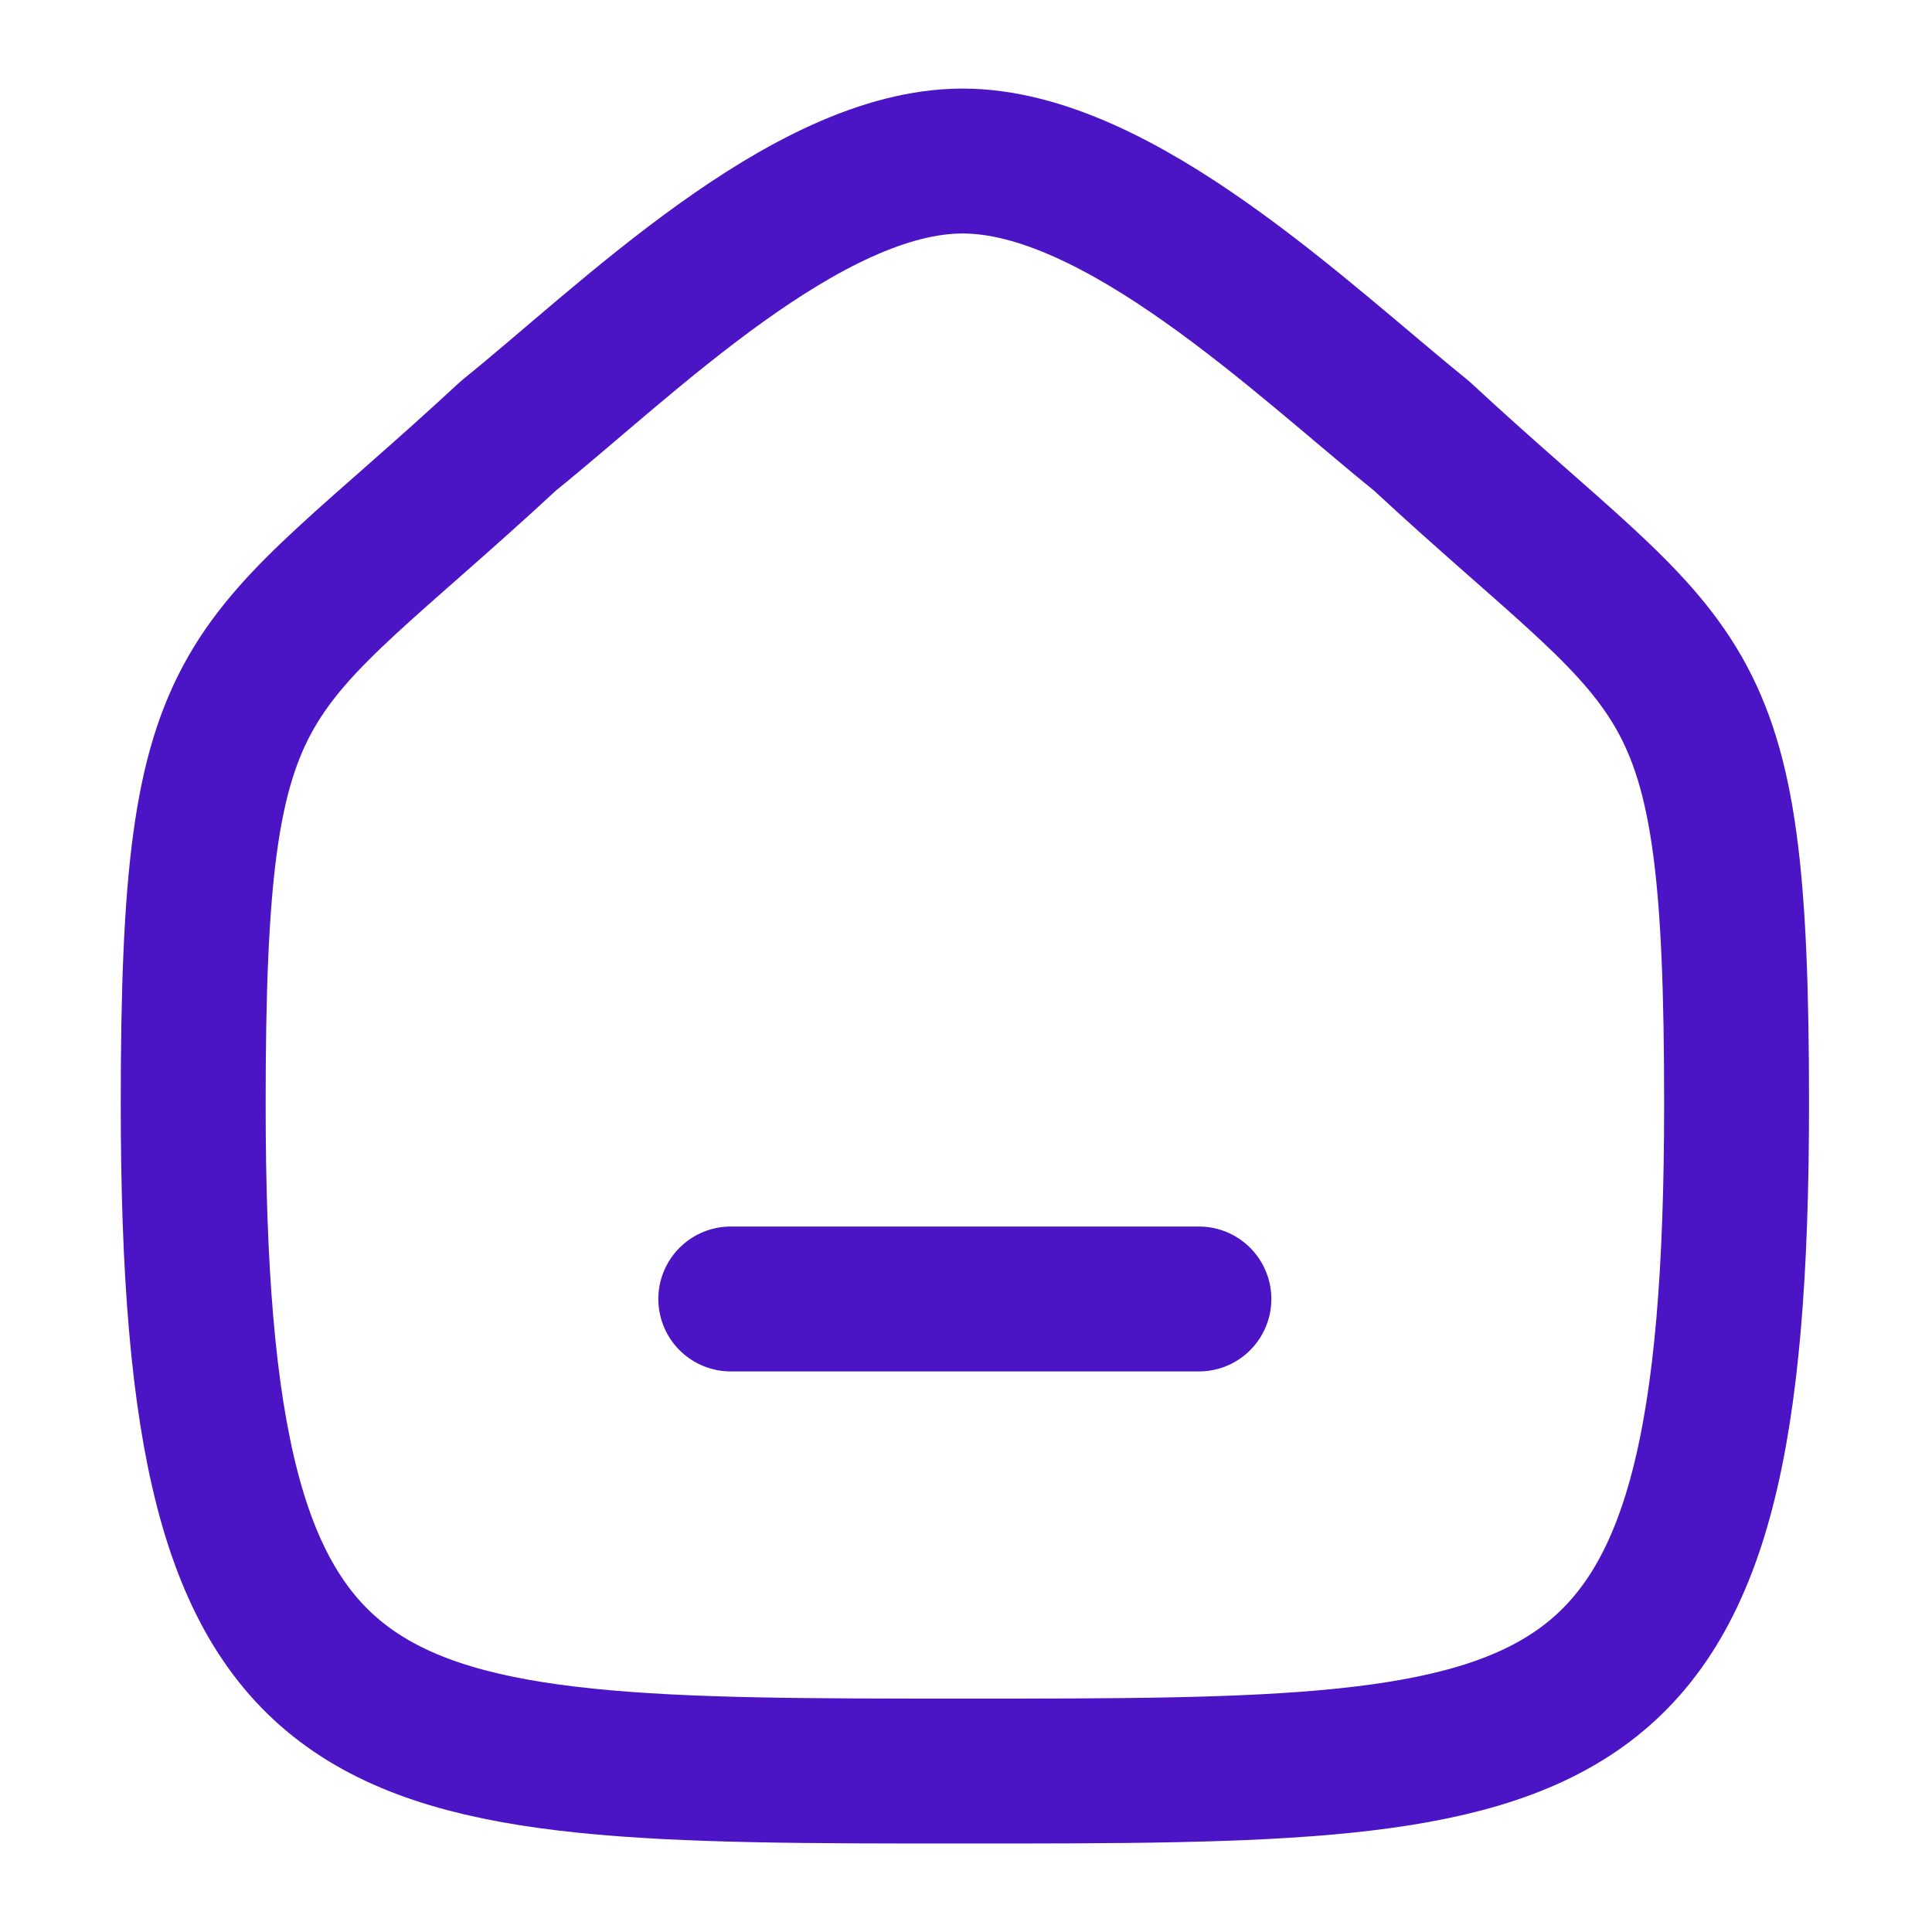
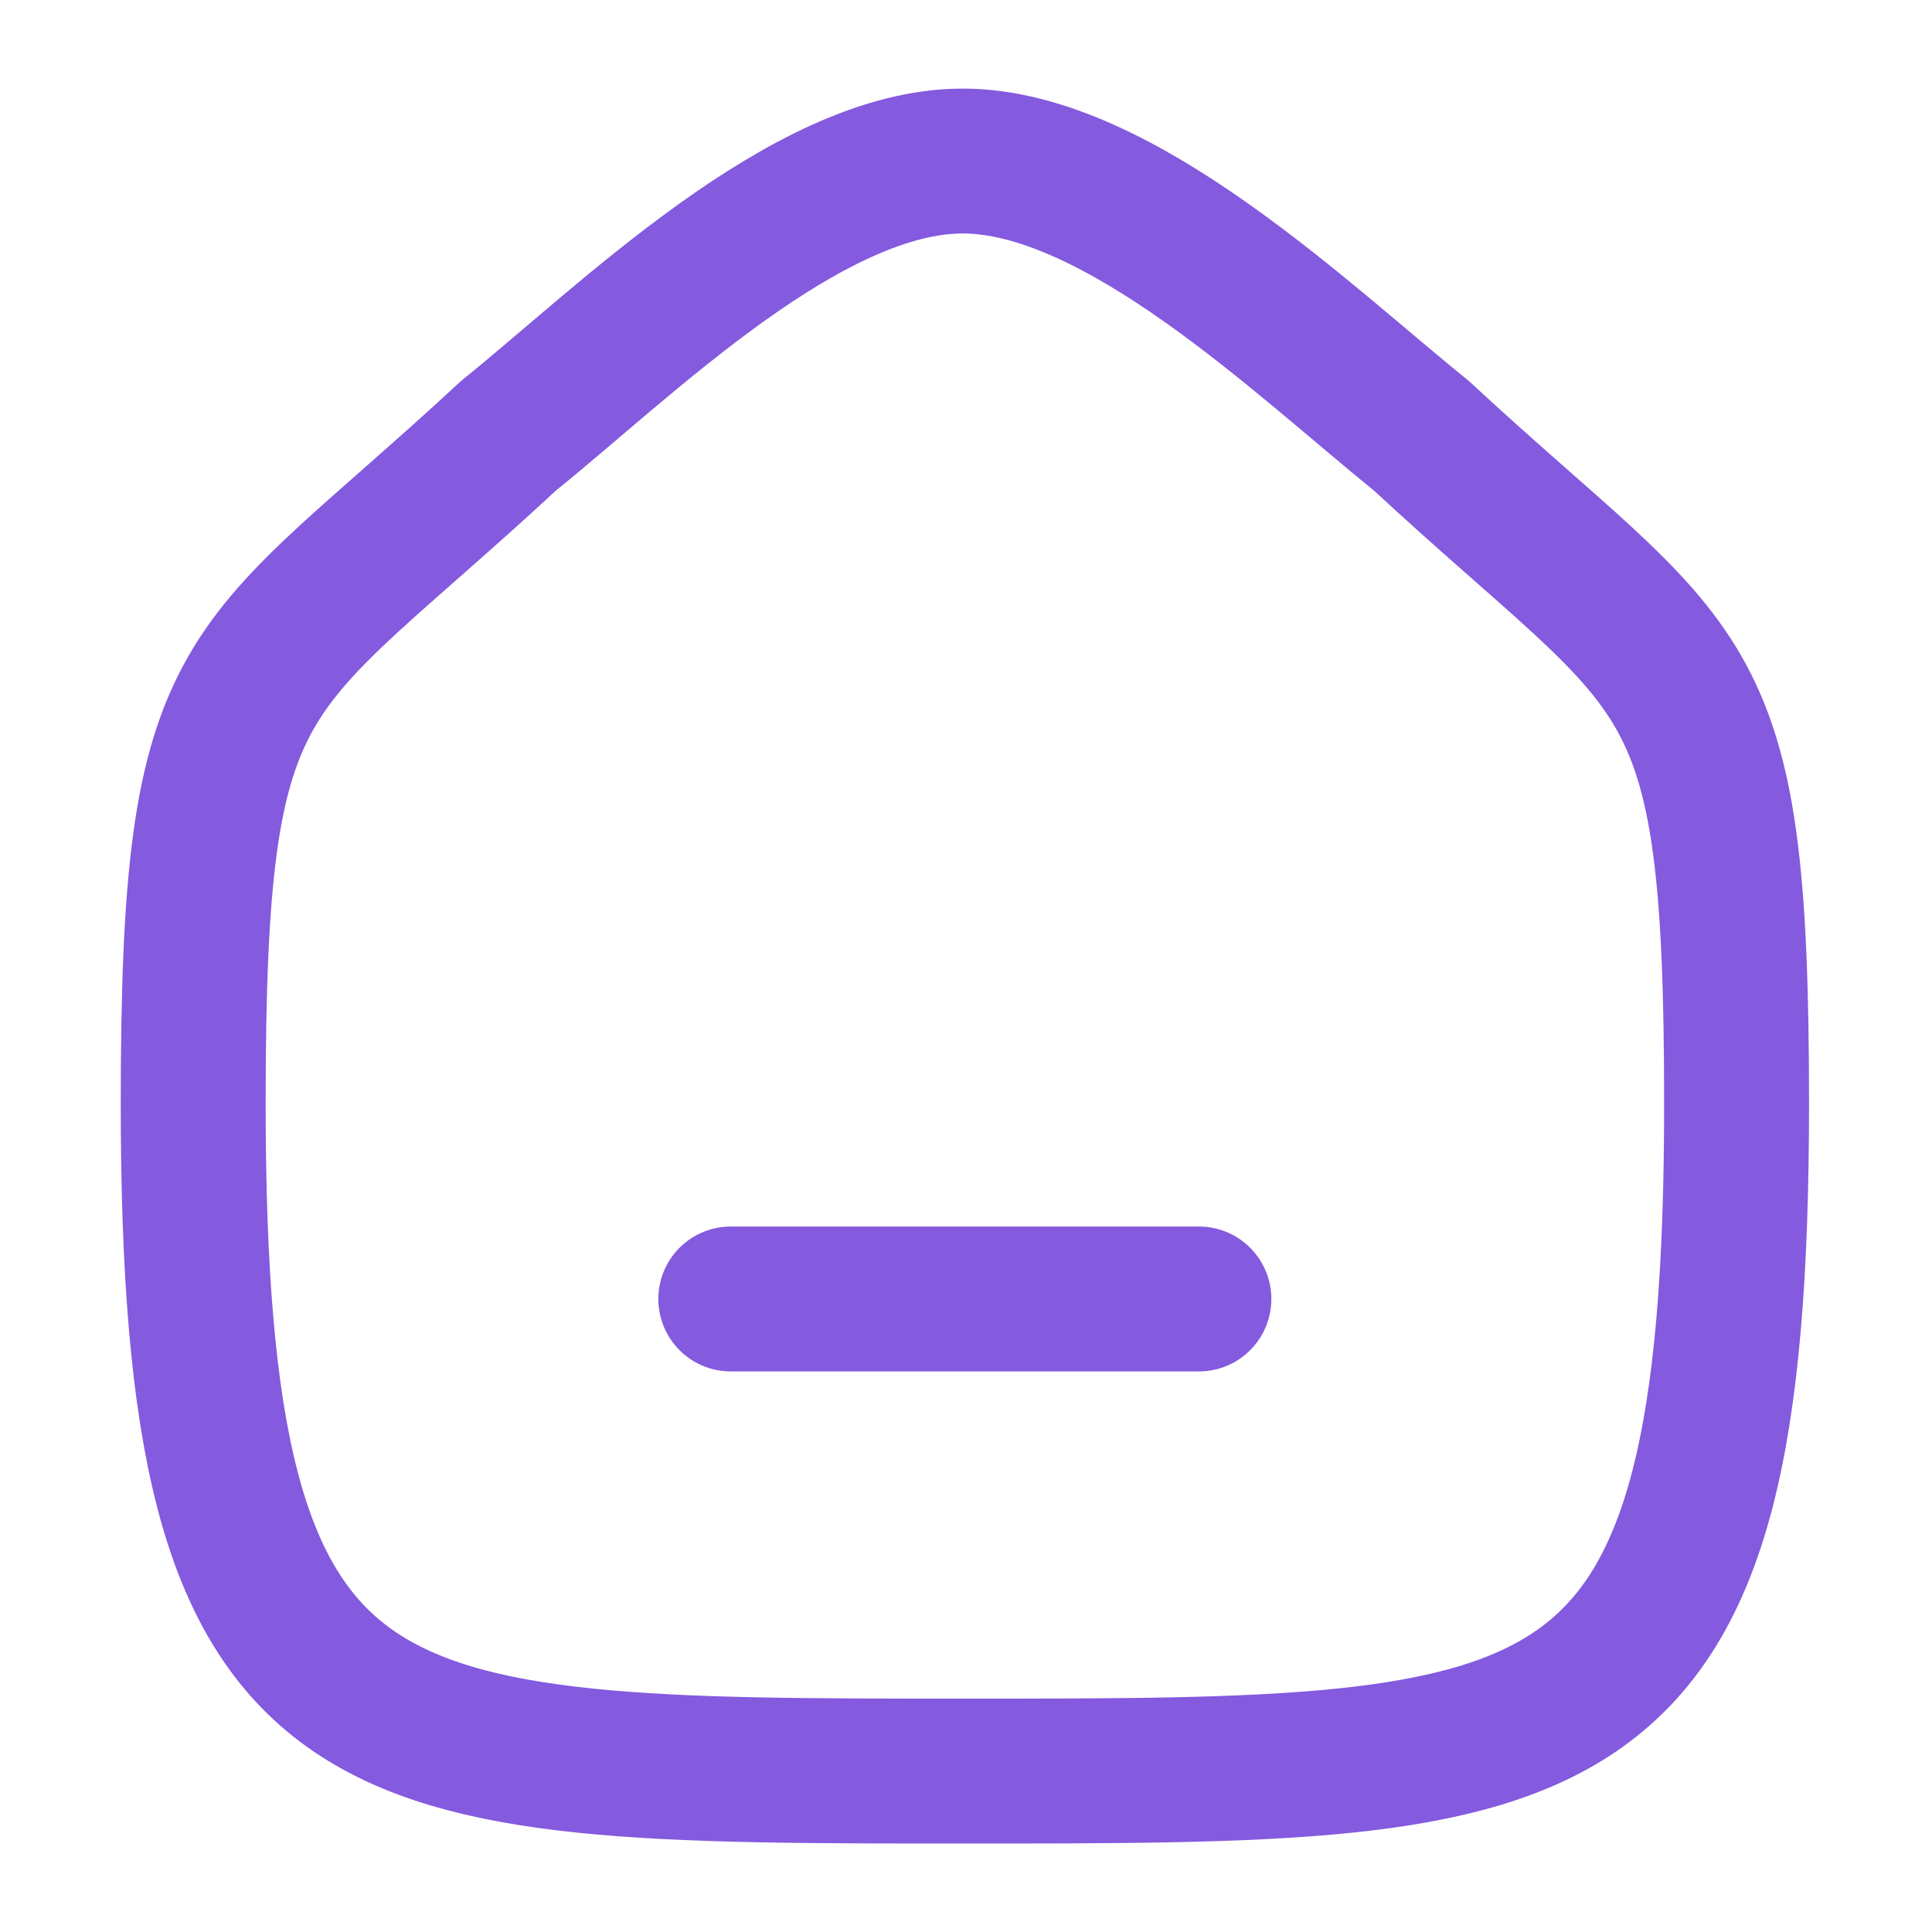
<svg xmlns="http://www.w3.org/2000/svg" width="20" height="20" viewBox="0 0 20 20" fill="none">
-   <path d="M7.565 13.447H12.411" stroke="#4b14c4" stroke-width="1.5" stroke-linecap="round" stroke-linejoin="round" />
-   <path fill-rule="evenodd" clip-rule="evenodd" d="M2 11.428C2 6.735 2.512 7.063 5.266 4.509C6.471 3.539 8.346 1.667 9.965 1.667C11.583 1.667 13.496 3.529 14.712 4.509C17.466 7.063 17.977 6.735 17.977 11.428C17.977 18.334 16.344 18.334 9.988 18.334C3.632 18.334 2 18.334 2 11.428Z" stroke="#4b14c4" stroke-width="1.5" stroke-linecap="round" stroke-linejoin="round" />
+   <path d="M7.565 13.447H12.411" stroke="#845ADF" stroke-width="1.5" stroke-linecap="round" stroke-linejoin="round" />
+   <path fill-rule="evenodd" clip-rule="evenodd" d="M2 11.428C2 6.735 2.512 7.063 5.266 4.509C6.471 3.539 8.346 1.667 9.965 1.667C11.583 1.667 13.496 3.529 14.712 4.509C17.466 7.063 17.977 6.735 17.977 11.428C17.977 18.334 16.344 18.334 9.988 18.334C3.632 18.334 2 18.334 2 11.428Z" stroke="#845ADF" stroke-width="1.5" stroke-linecap="round" stroke-linejoin="round" />
</svg>
